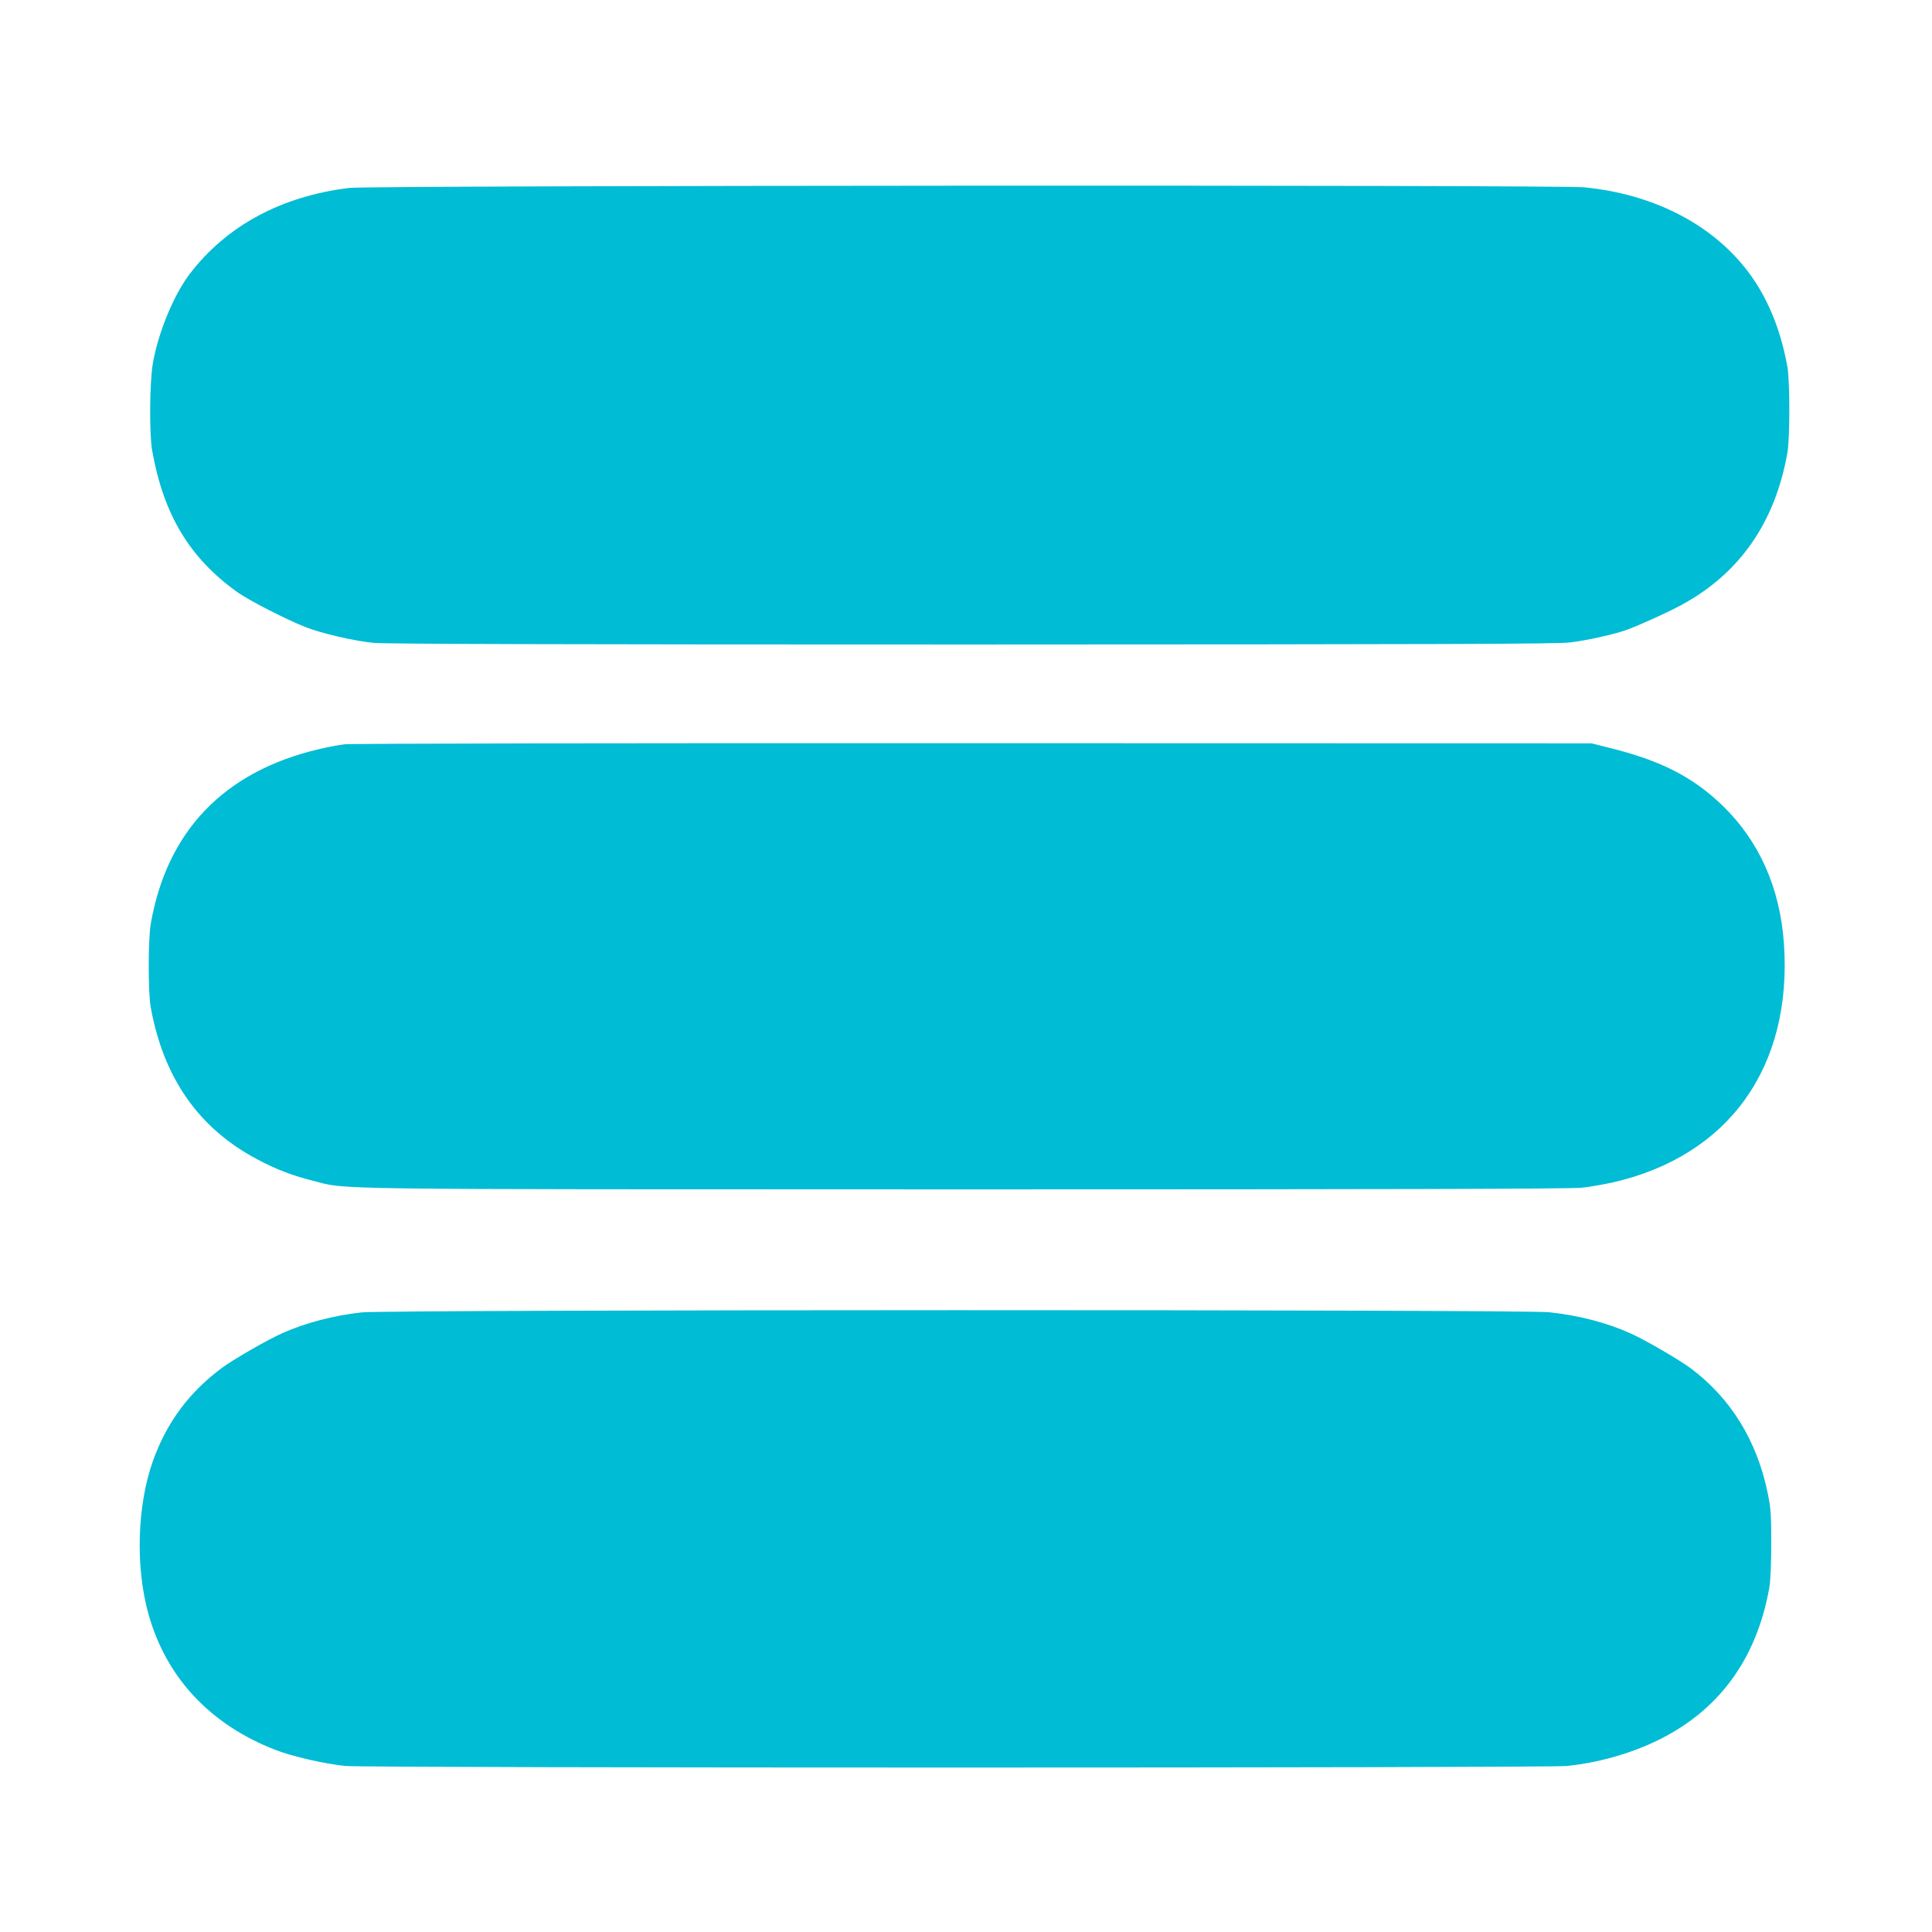
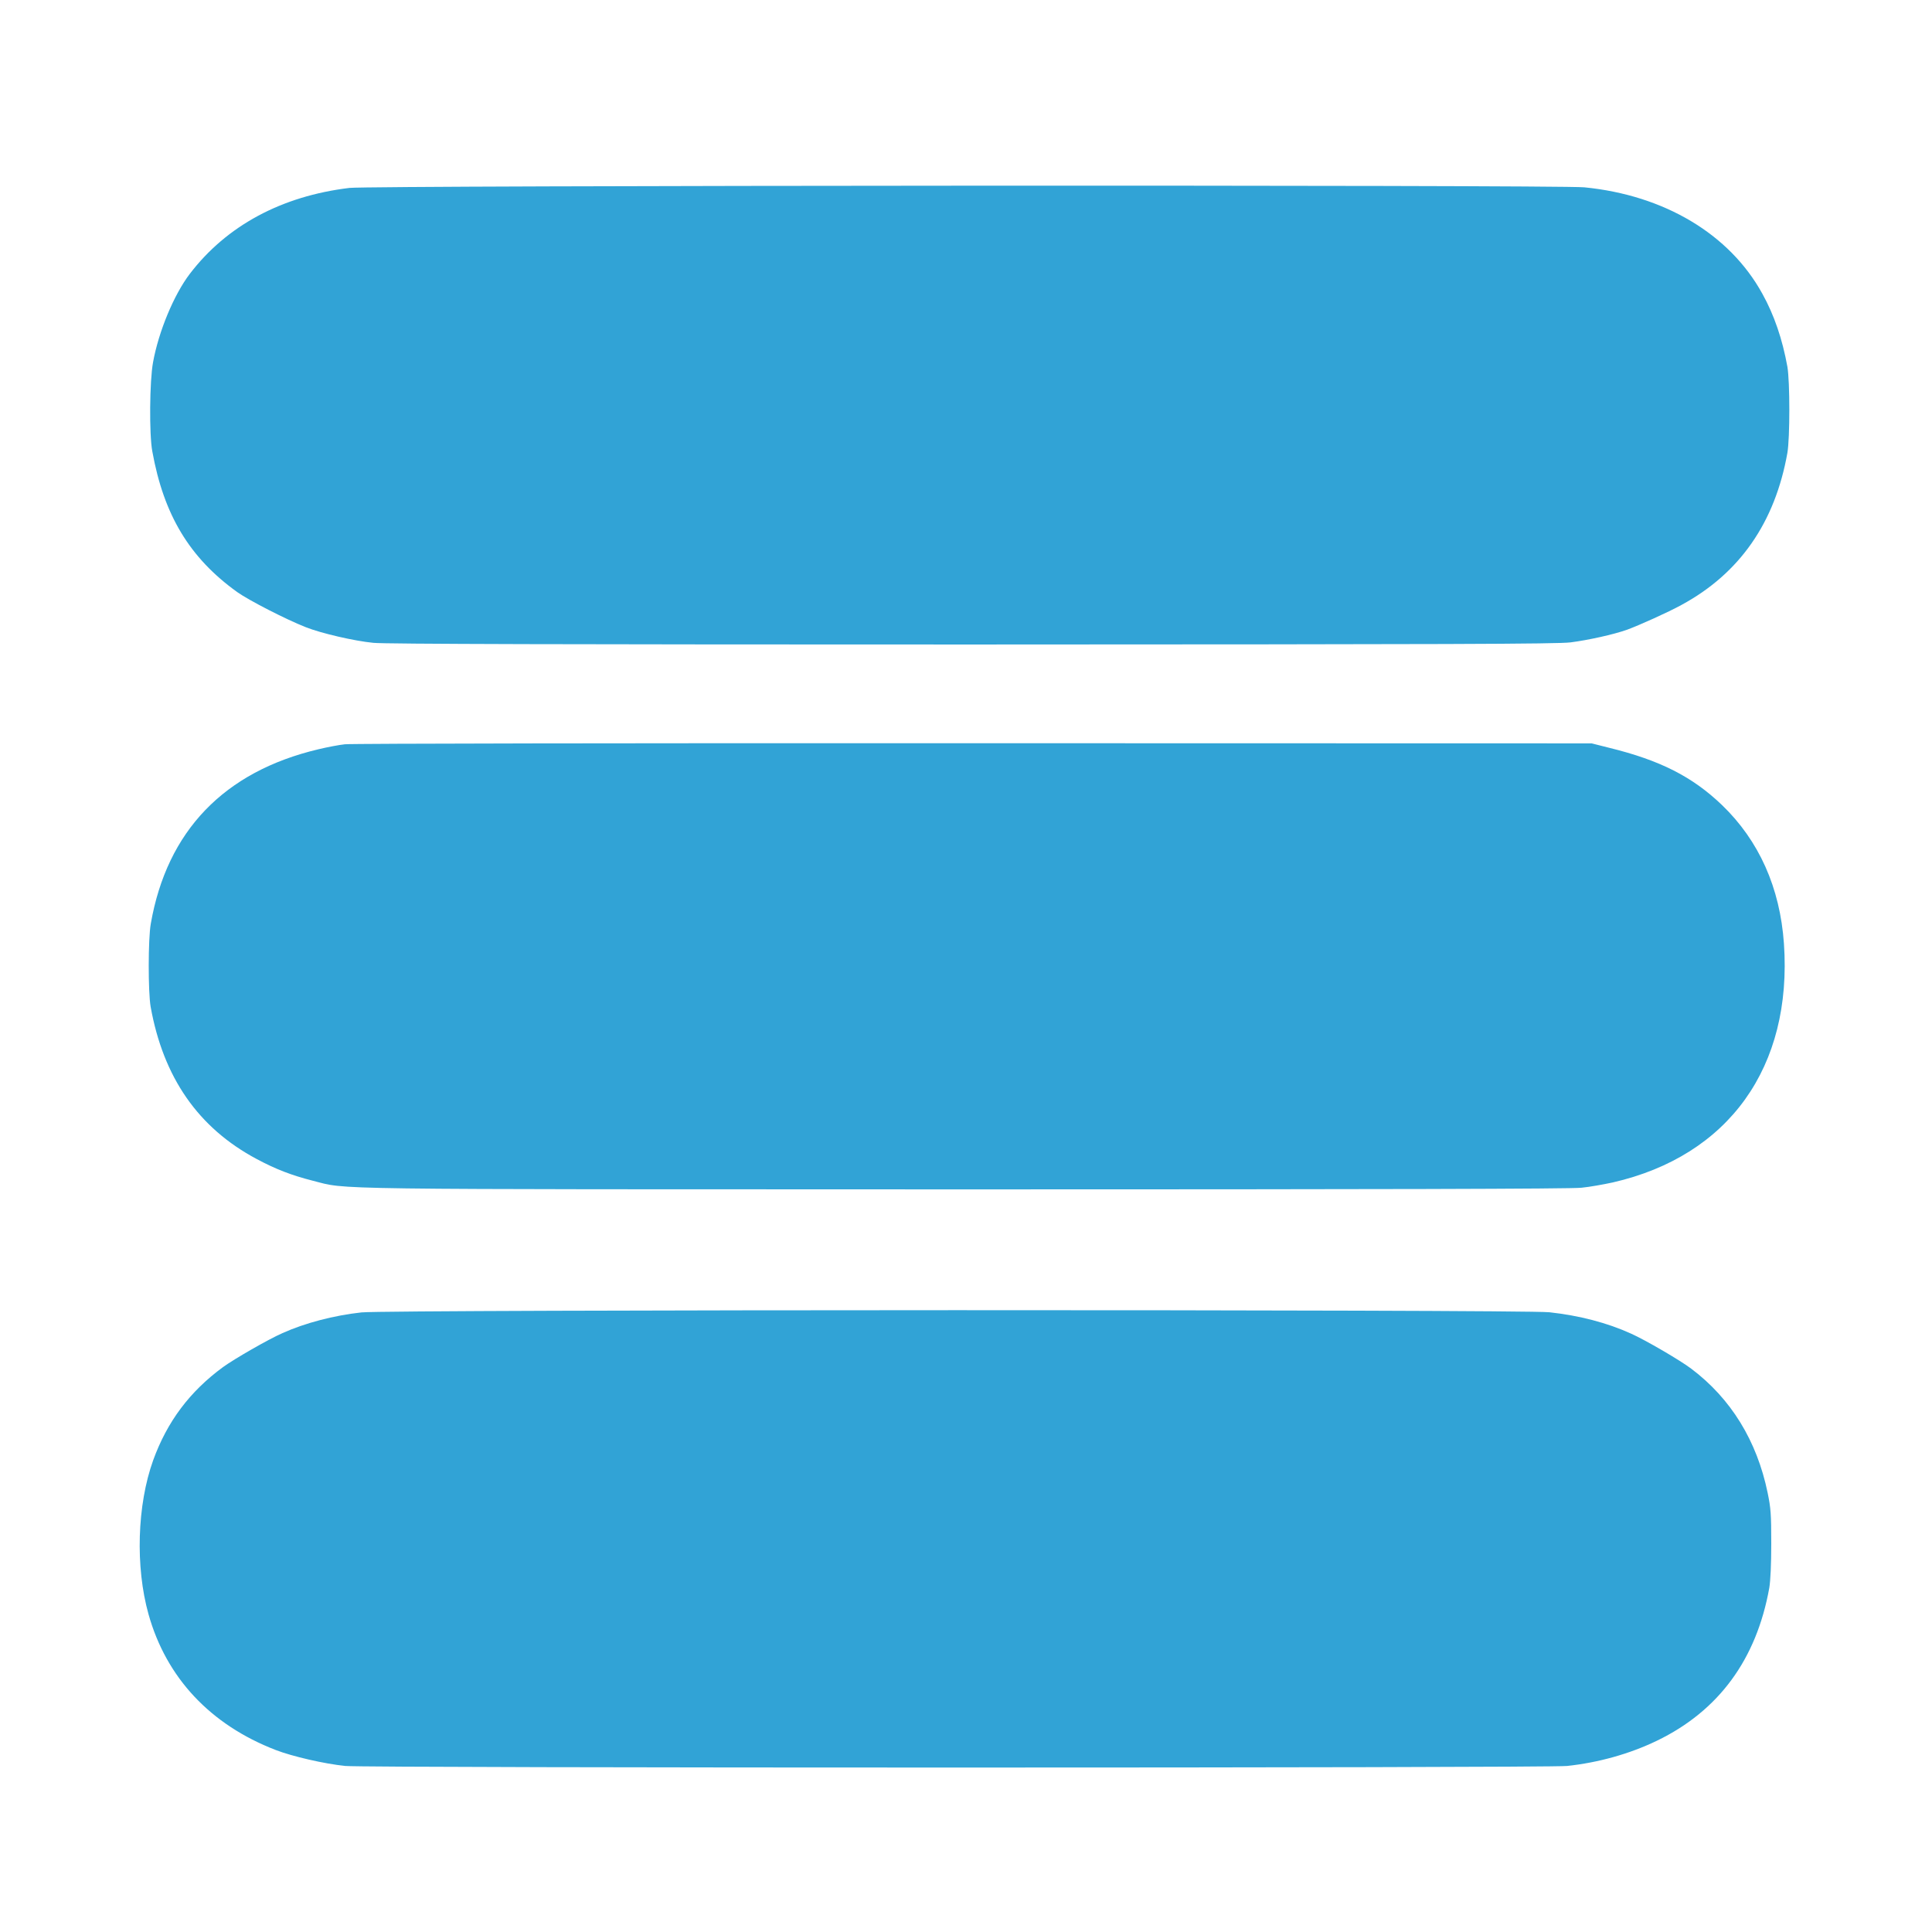
<svg xmlns="http://www.w3.org/2000/svg" version="1.0" width="1280pt" height="1280pt" viewBox="0 0 1280 1280" preserveAspectRatio="xMidYMid meet">
-   <g transform="translate(0,1280) scale(0.1,-0.1)" fill="#00bcd4" stroke="none">
+   <g transform="translate(0,1280) scale(0.1,-0.1)" fill="rgb(49,163,214)" stroke="none">
    <path d="M2315 11555 c-449 -54 -814 -250 -1058 -570 -105 -138 -206 -381 -243 -585 -23 -122 -26 -478 -5 -590 76 -422 247 -706 563 -933 78 -55 321 -180 453 -232 103 -41 324 -92 449 -104 76 -8 1293 -11 3965 -11 3178 1 3875 3 3966 14 117 15 285 52 375 84 79 29 273 116 360 164 386 209 620 546 702 1008 17 100 17 470 0 570 -33 182 -87 342 -166 484 -217 395 -650 653 -1180 705 -174 17 -8036 13 -8181 -4z" />
    <path d="M2285 7869 c-38 -4 -117 -19 -175 -33 -626 -148 -1004 -542 -1111 -1156 -18 -101 -18 -452 -1 -550 84 -469 316 -803 703 -1009 127 -68 232 -108 369 -143 242 -61 -22 -57 4328 -58 2745 0 4013 3 4080 11 53 5 147 22 207 35 769 176 1191 765 1134 1583 -26 370 -165 681 -410 917 -196 188 -410 297 -749 380 l-115 29 -4095 1 c-2252 1 -4126 -2 -4165 -7z" />
    <path d="M2395 4105 c-183 -20 -374 -70 -523 -137 -94 -41 -321 -172 -394 -225 -221 -162 -370 -361 -463 -617 -107 -297 -119 -708 -31 -1021 118 -421 410 -732 842 -899 111 -43 324 -92 462 -106 144 -14 7951 -14 8094 0 207 22 415 80 595 167 410 198 660 539 745 1013 8 48 13 155 13 295 0 193 -3 234 -24 335 -71 345 -244 625 -506 822 -74 56 -302 189 -398 232 -158 72 -342 120 -542 142 -184 19 -7683 18 -7870 -1z" />
  </g>
</svg>
